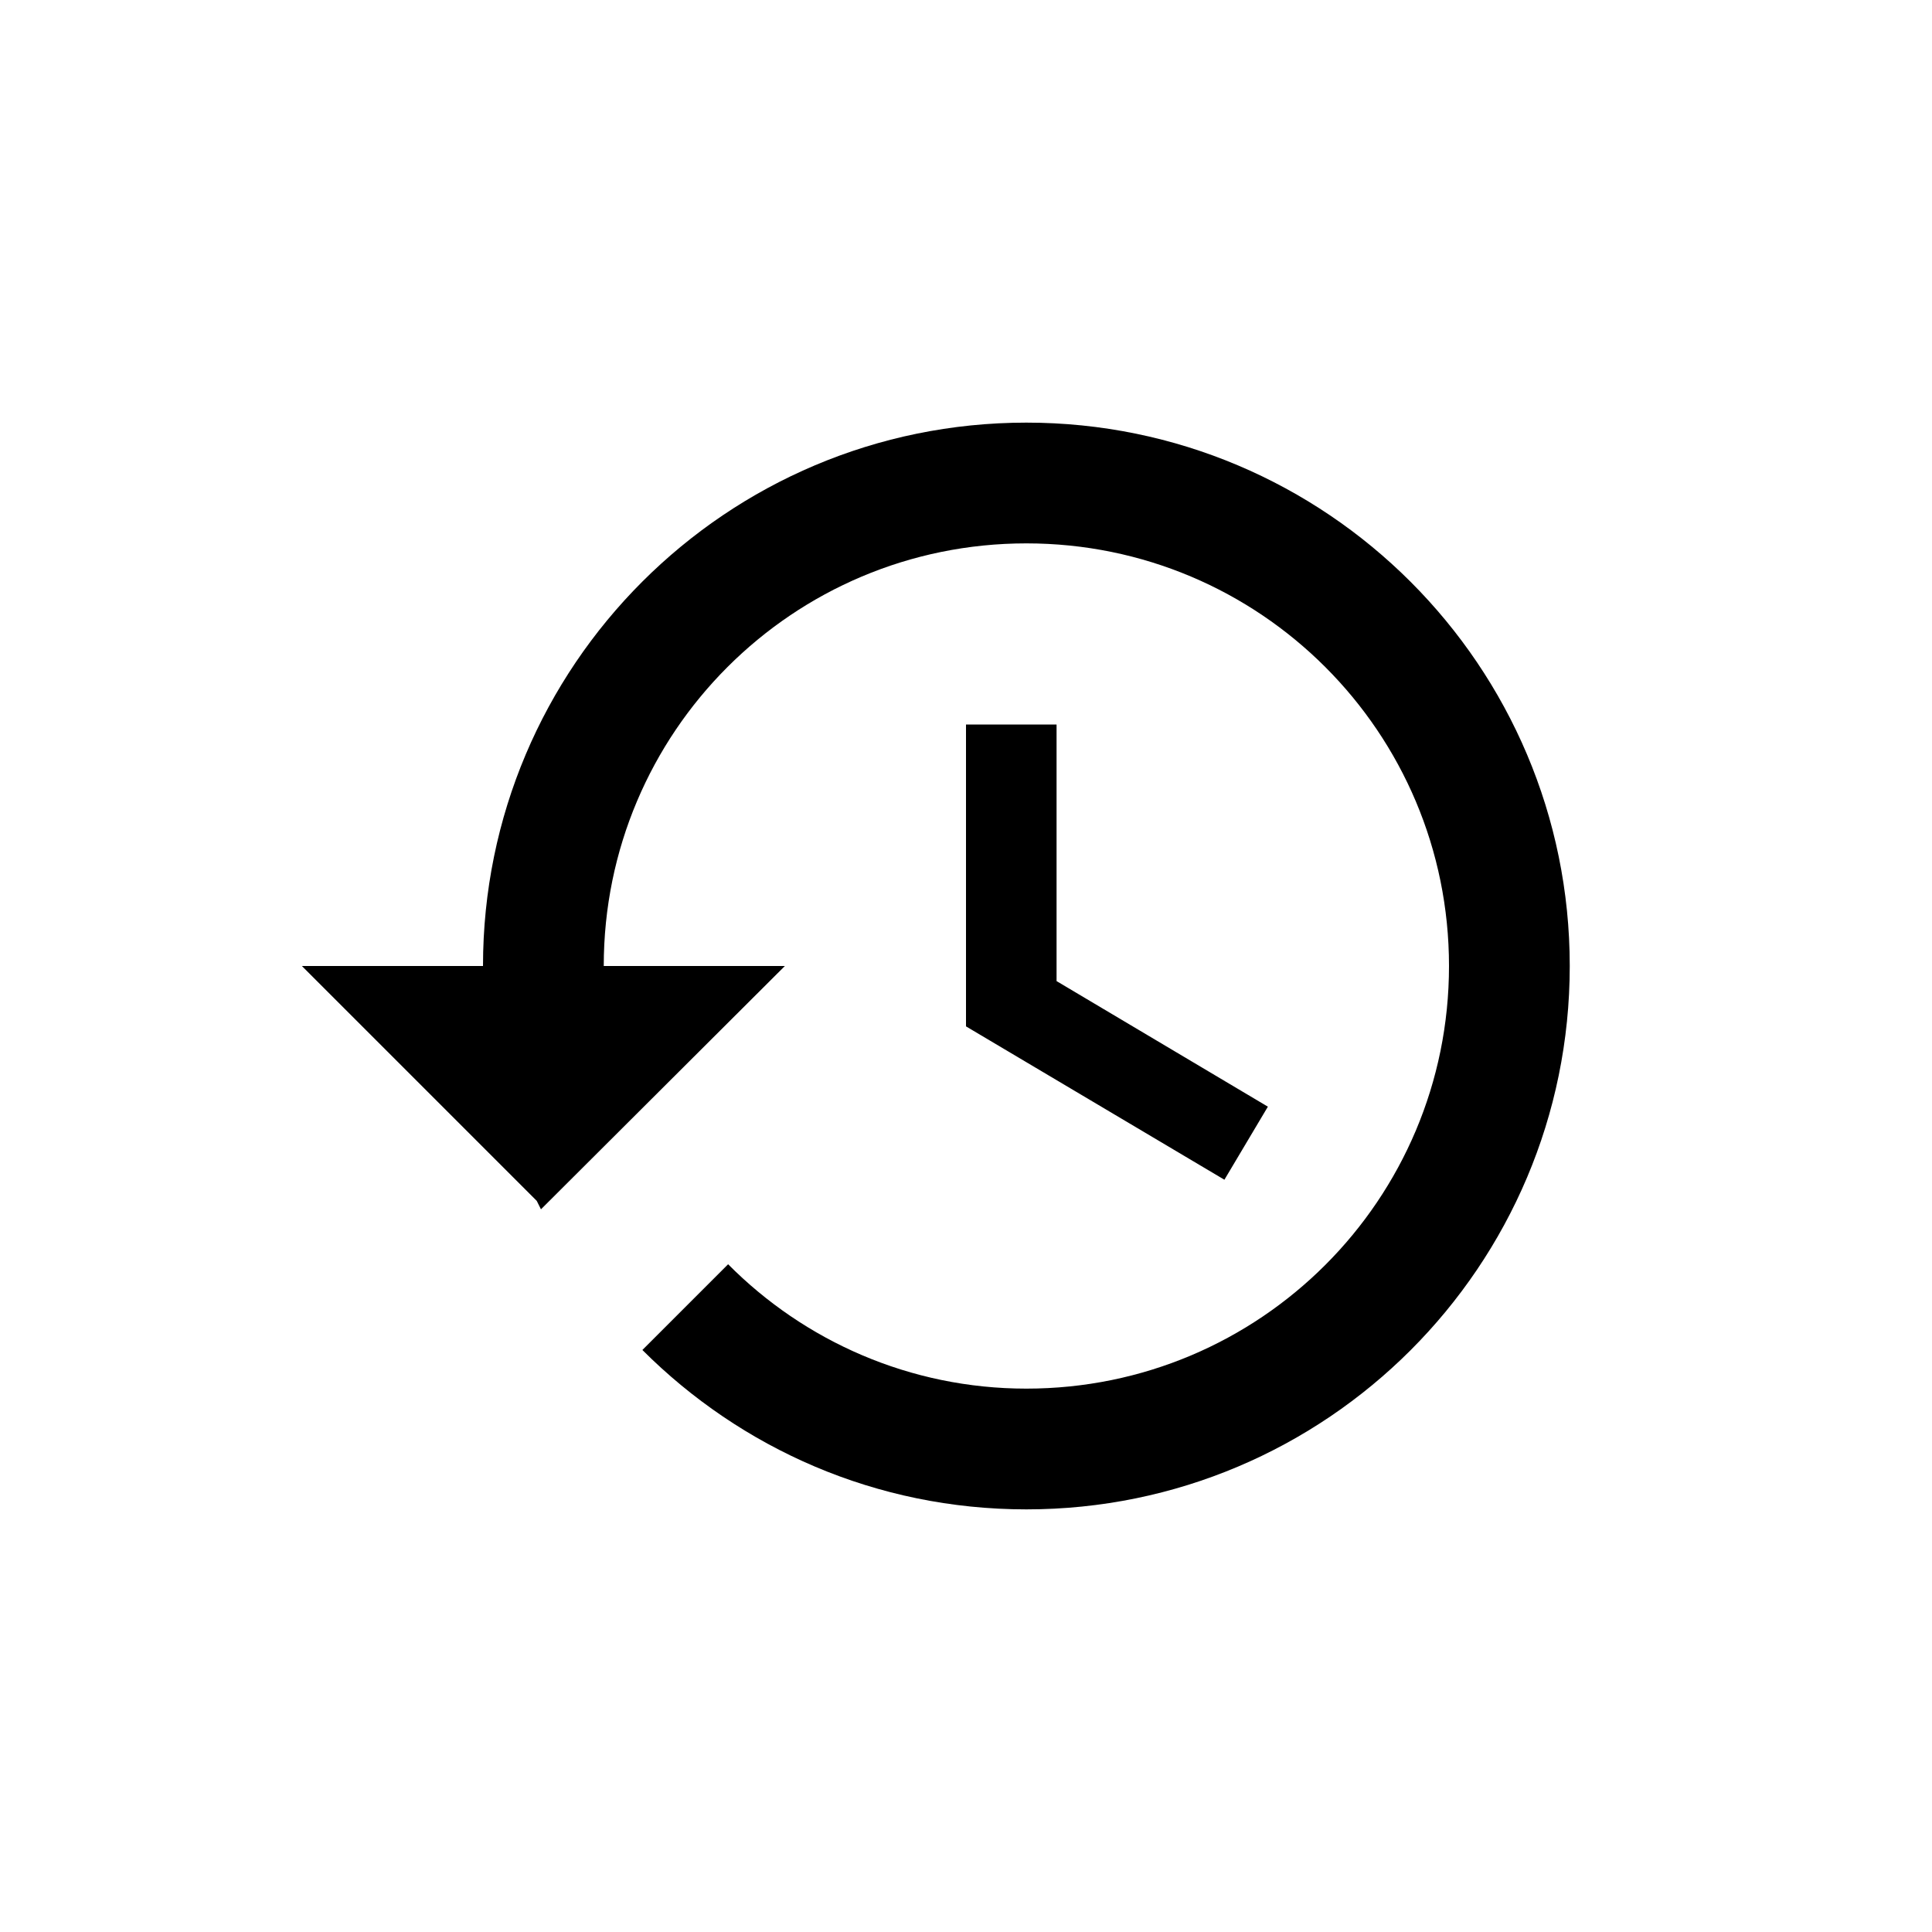
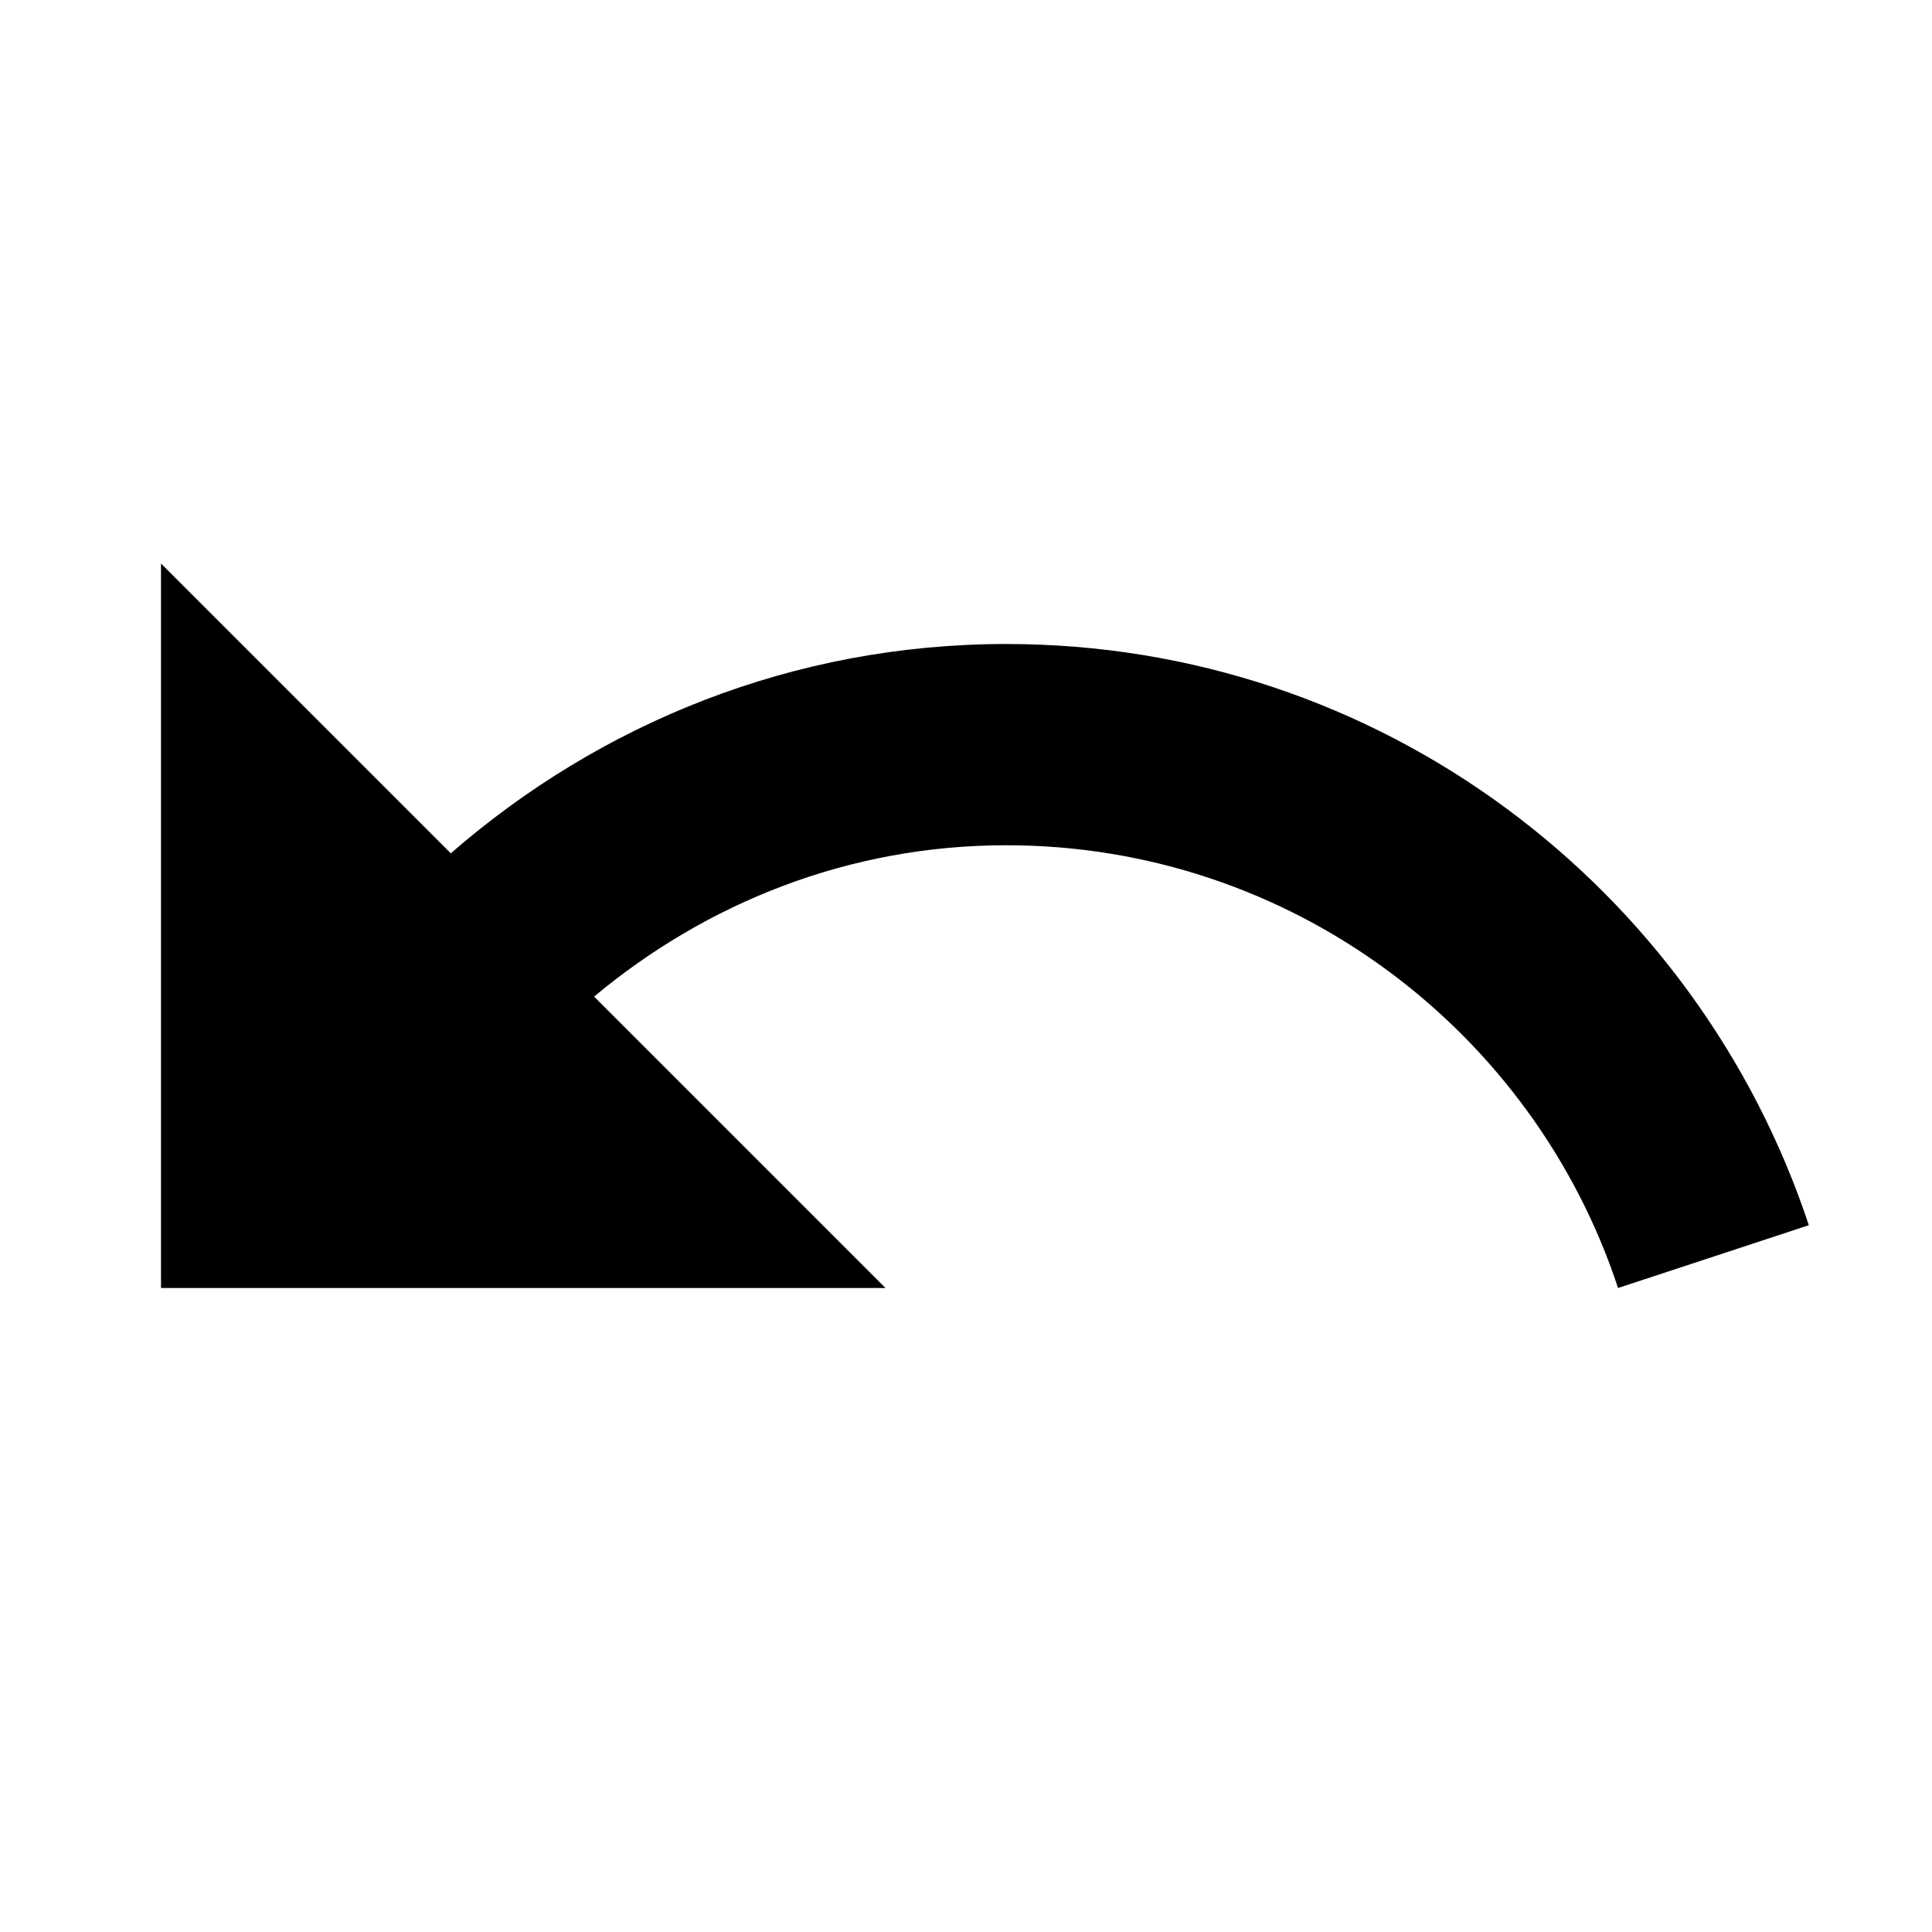
- <svg xmlns="http://www.w3.org/2000/svg" width="32px" height="32px" viewBox="0 0 32 32" version="1.1">
-   <defs />
-   <g id="Icons" stroke="none" stroke-width="1" fill="none" fill-rule="evenodd">
-     <g id="Desktop-HD" transform="translate(-1241, -867)" />
-     <g id="ic_undo">
-       <g id="Page-1" transform="translate(4, 4)">
-         <polygon id="Stroke-1" stroke-opacity="0.008" stroke="#000000" stroke-width="1.33333335e-11" points="0 0 24 0 24 24 0 24" />
-         <path d="M13,3 C8.03,3 4,7.03 4,12 L1,12 L4.89,15.89 L4.96,16.03 L9,12 L6,12 C6,8.13 9.13,5 13,5 C16.87,5 20,8.13 20,12 C20,15.87 16.87,19 13,19 C11.07,19 9.32,18.21 8.06,16.94 L6.64,18.36 C8.27,19.99 10.51,21 13,21 C17.97,21 22,16.97 22,12 C22,7.03 17.97,3 13,3 L13,3 Z M12,8 L12,13 L16.28,15.54 L17,14.33 L13.5,12.25 L13.5,8 L12,8 L12,8 Z" id="Fill-2" fill="#000000" />
-       </g>
-     </g>
+ <svg xmlns="http://www.w3.org/2000/svg" width="24" height="24" viewBox="0 0 24 24">
+   <g fill="none" fill-rule="evenodd">
+     <path d="M0 0h24v24H0z" />
+     <path fill="#000" d="M12.5 8c-2.65 0-5.05.99-6.9 2.6L2 7v9h9l-3.62-3.62c1.39-1.16 3.16-1.88 5.12-1.88 3.54 0 6.55 2.31 7.6 5.5l2.37-.78C21.08 11.03 17.15 8 12.5 8z" />
  </g>
</svg>
